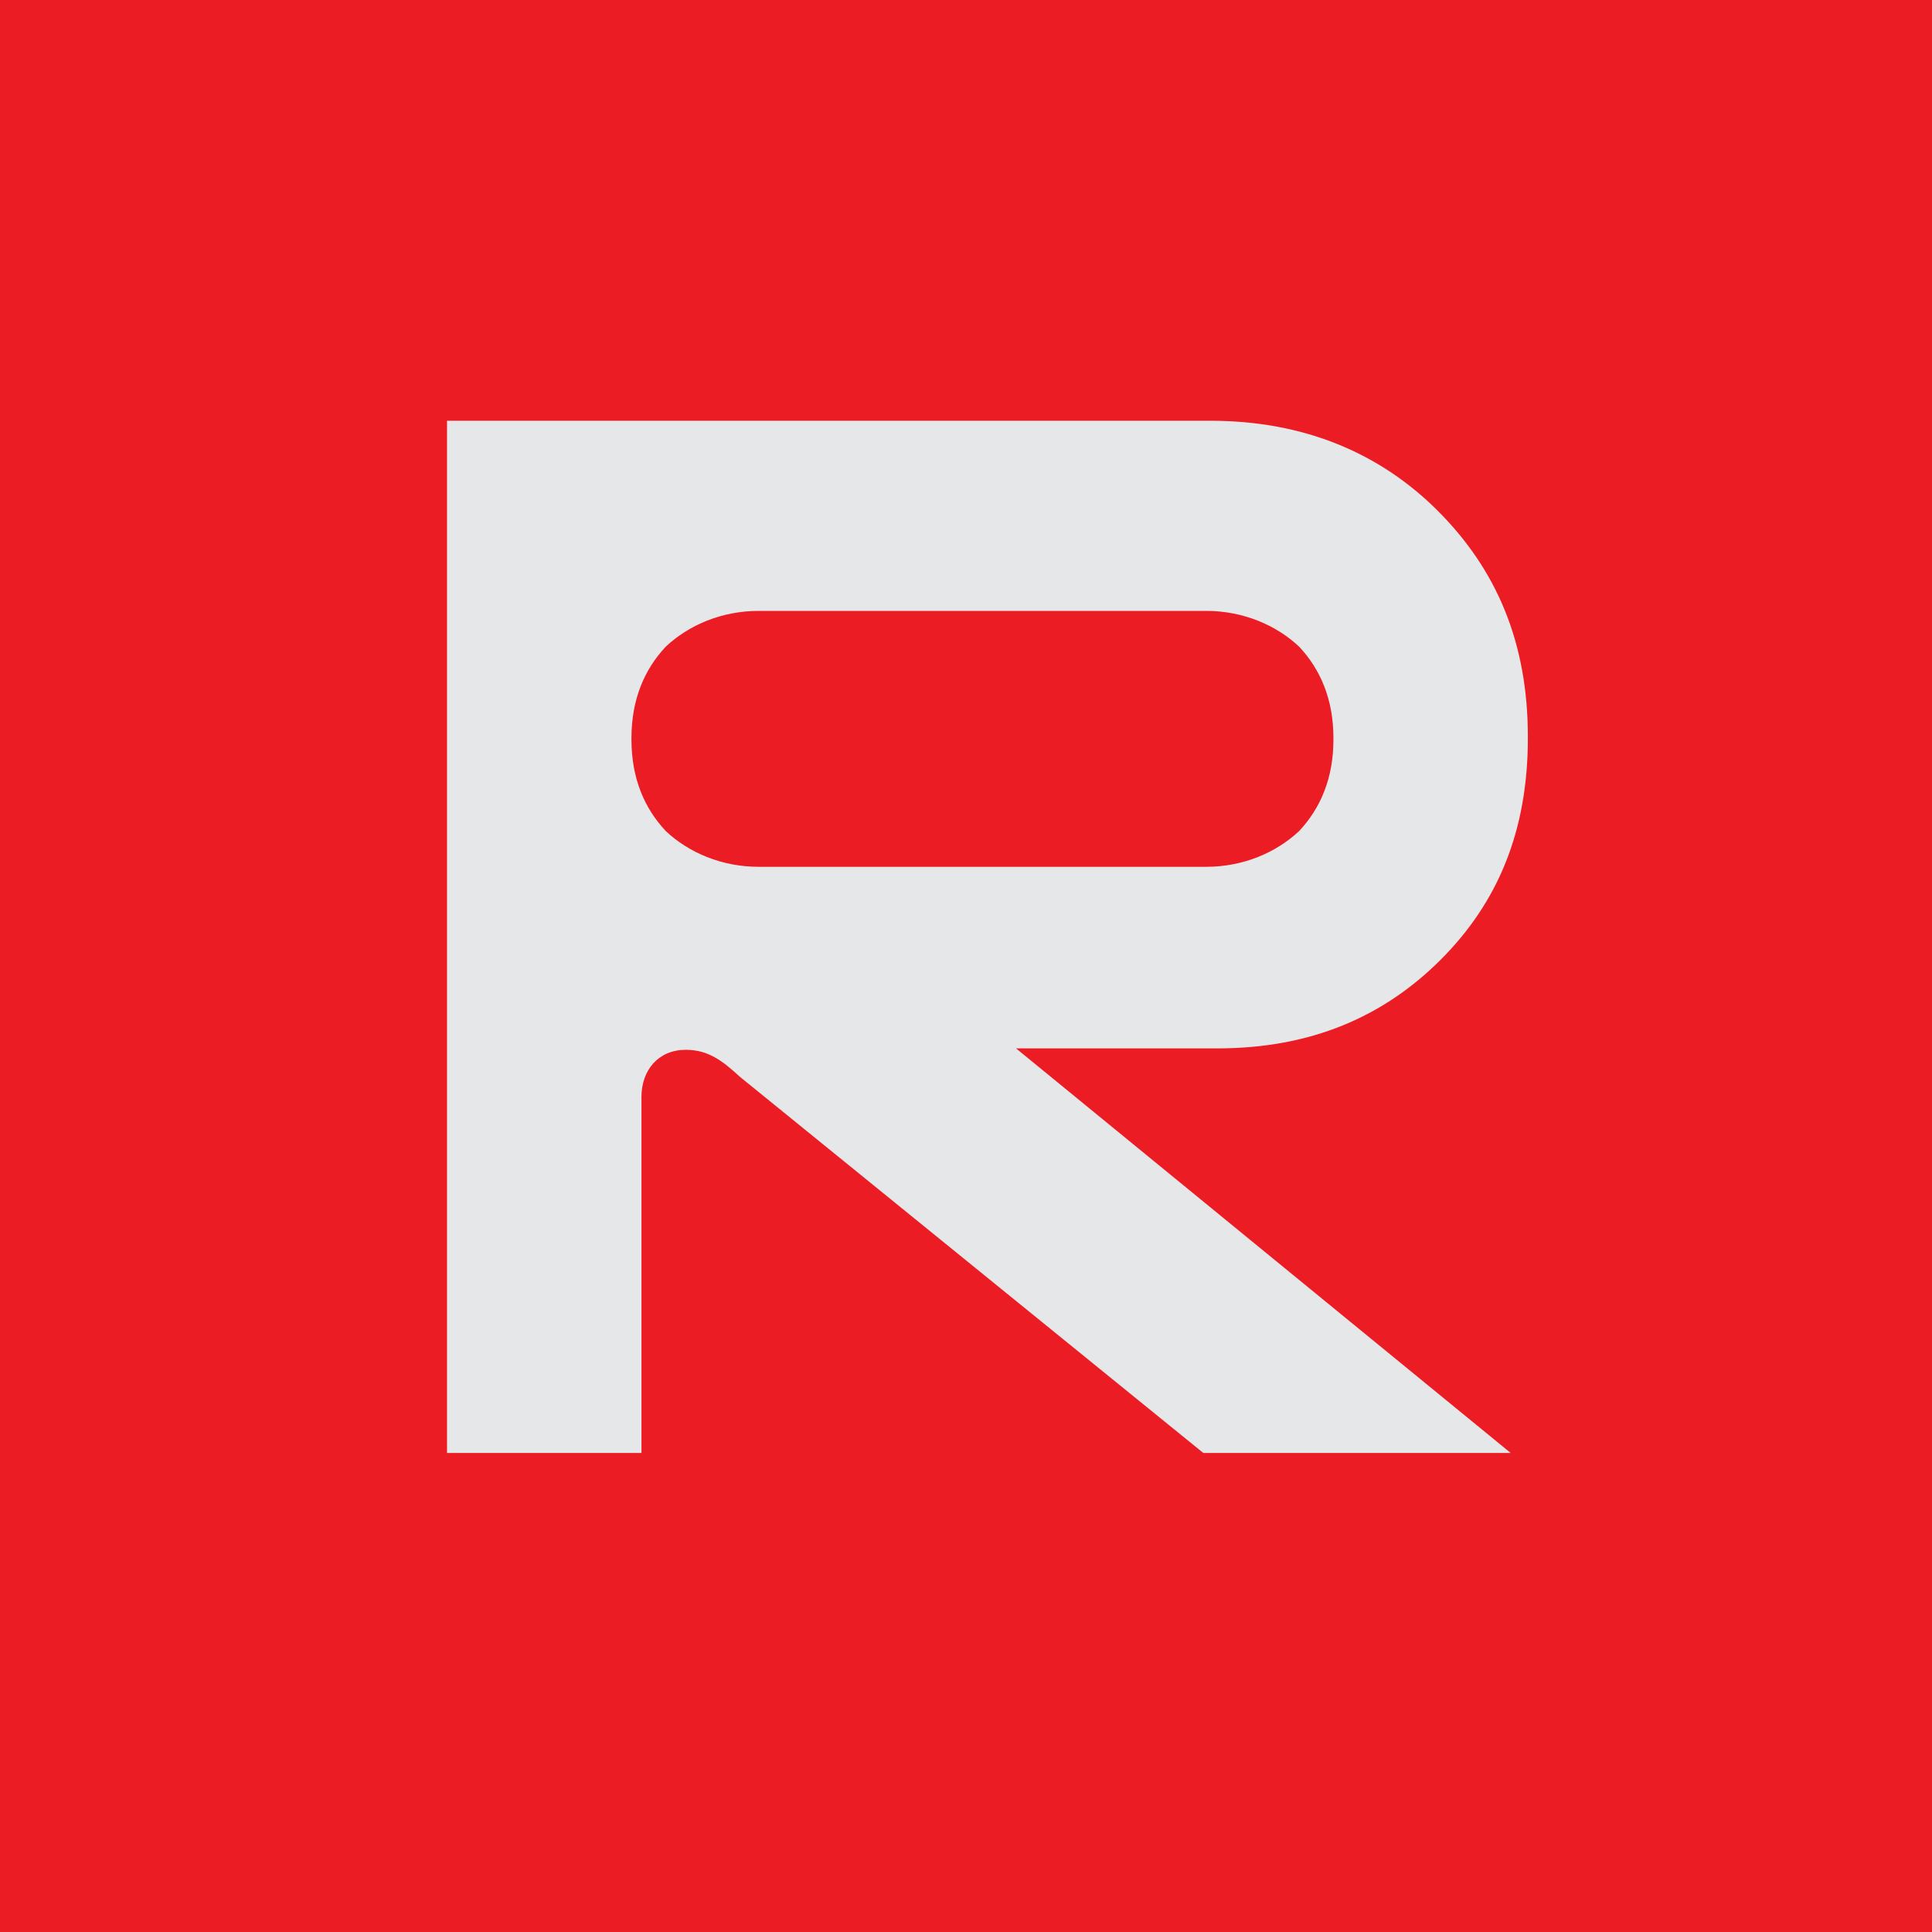
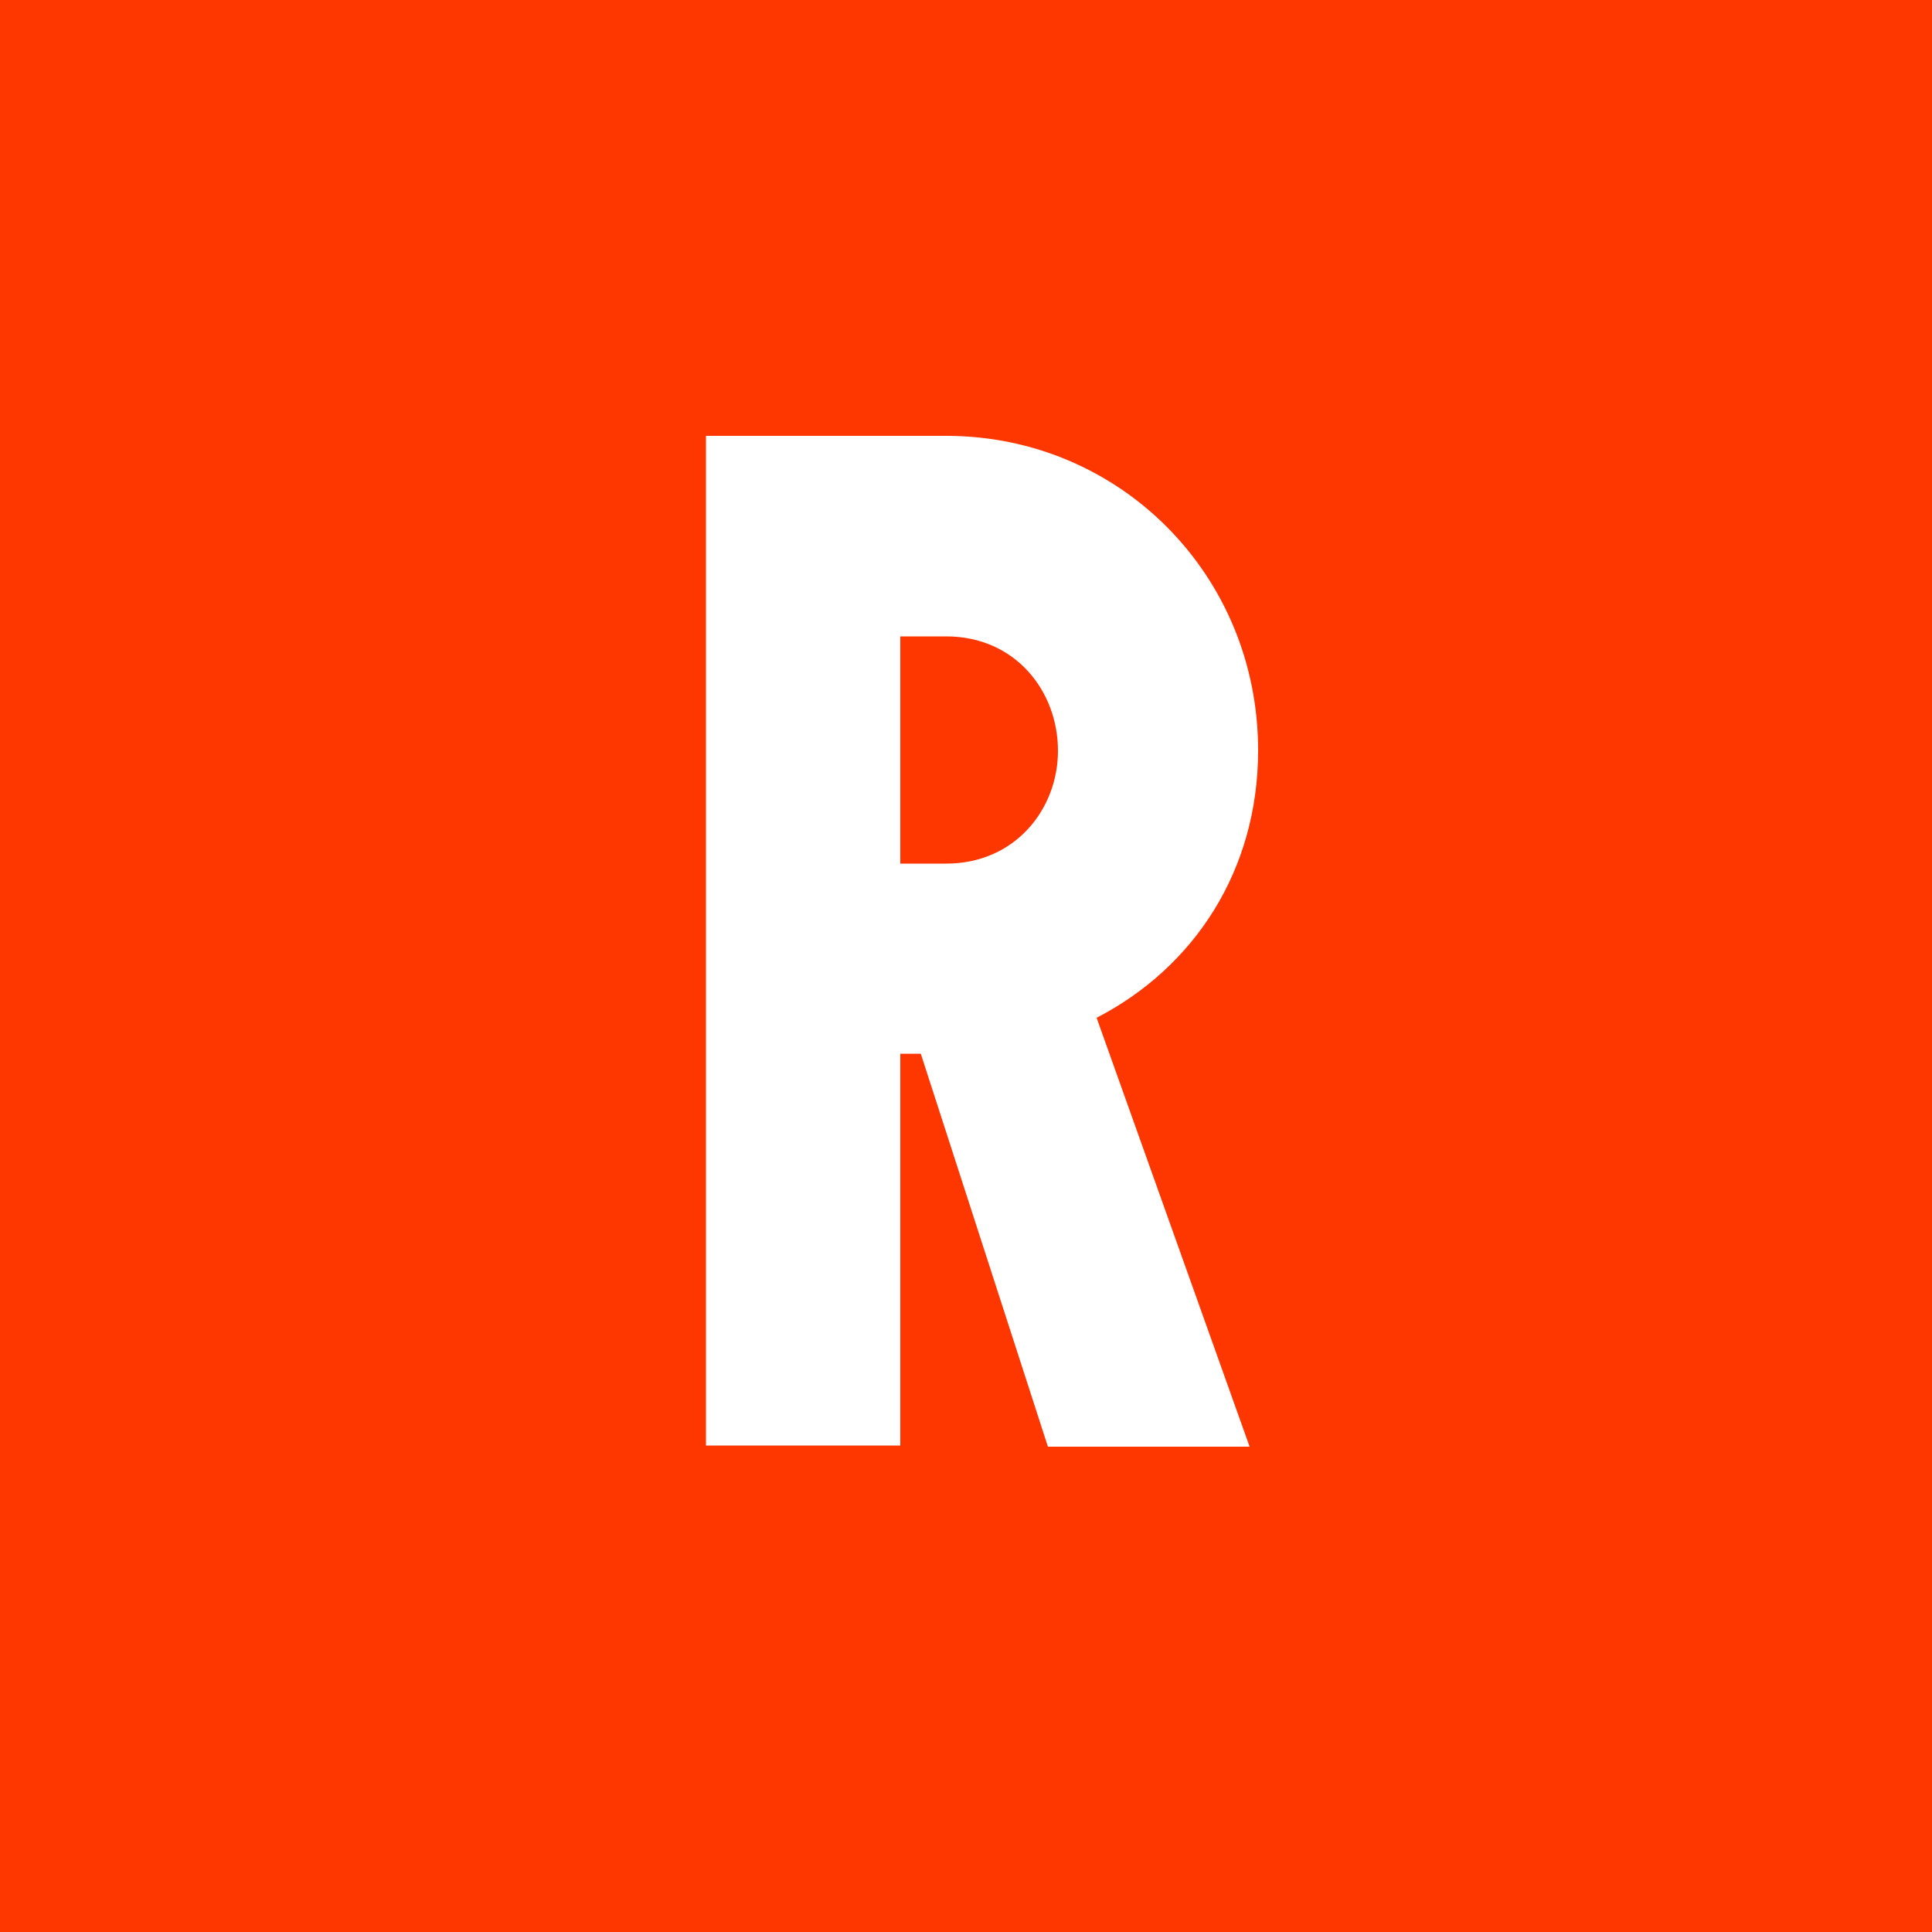
- <svg xmlns="http://www.w3.org/2000/svg" id="Layer_1" viewBox="0 0 500 500">
-   <defs>
-     <style>
-       .cls-1 {
-         fill: #ec1c24;
-         stroke: #ec1c24;
-         stroke-miterlimit: 10;
-         stroke-width: 40px;
-       }
- 
-       .cls-2 {
-         fill: #e6e7e9;
-       }
-     </style>
-   </defs>
-   <rect class="cls-1" x="0" y="-2.16" width="502.16" height="502.16" />
-   <path class="cls-2" d="M115.69,108.89h197.58c24.42,0,44.03,8.51,58.83,23.31,15.17,15.17,23.31,34.04,23.31,58.46v.37c0,24.05-7.77,42.55-22.57,57.35s-33.67,22.94-57.72,22.94h-52.17l128.02,104.71h-79.55l-119.88-97.31c-4.44-4.07-8.14-7.03-14.06-7.03-7.03,0-11.47,5.18-11.47,12.21v92.13h-50.32V108.89ZM312.16,224.33c9.62,0,18.13-3.7,24.05-9.25,5.55-5.92,8.88-13.69,8.88-23.68v-.37c0-9.99-3.33-17.76-8.88-23.68-5.92-5.55-14.43-9.25-24.05-9.25h-115.81c-9.62,0-18.13,3.7-24.05,9.25-5.55,5.92-8.88,13.69-8.88,23.68v.37c0,9.99,3.33,17.76,8.88,23.68,5.92,5.55,14.43,9.25,24.05,9.25h115.81Z" />
+ <svg xmlns="http://www.w3.org/2000/svg" version="1.1" id="Vrstva_1" x="0px" y="0px" viewBox="0 0 500 500" style="enable-background:new 0 0 500 500;" xml:space="preserve">
+   <style type="text/css">
+ 	.st0{fill:#1D1D1B;}
+ 	.st1{fill:none;}
+ 	.st2{fill:#FFFFFF;}
+ 	.st3{fill:#231F20;}
+ 	.st4{fill:#FE3600;}
+ 	.st5{fill:#FFAFFF;}
+ 	.st6{fill:#2B715F;}
+ 	.st7{fill:#13090C;}
+ 	.st8{fill:#FB28AB;}
+ 	.st9{fill:#FB3E02;}
+ 	.st10{fill:#140E12;}
+ </style>
+   <rect class="st4" width="500" height="500" />
+   <g>
+     <rect x="-1.3" y="112.9" class="st1" width="501.5" height="294.7" />
+     <path class="st2" d="M182.7,112.8h62.2c44.8,0,80.7,35.9,80.7,81.4c0,31.1-16.6,56.2-41.8,69.2l39.6,111h-52.2l-32.9-101.7H233   v101.4h-50.3V112.8z M244.9,223.5c17.8,0,28.9-14.1,28.9-29.2c0-15.5-11.1-29.6-28.9-29.6H233v58.8H244.9z" />
+   </g>
</svg>
